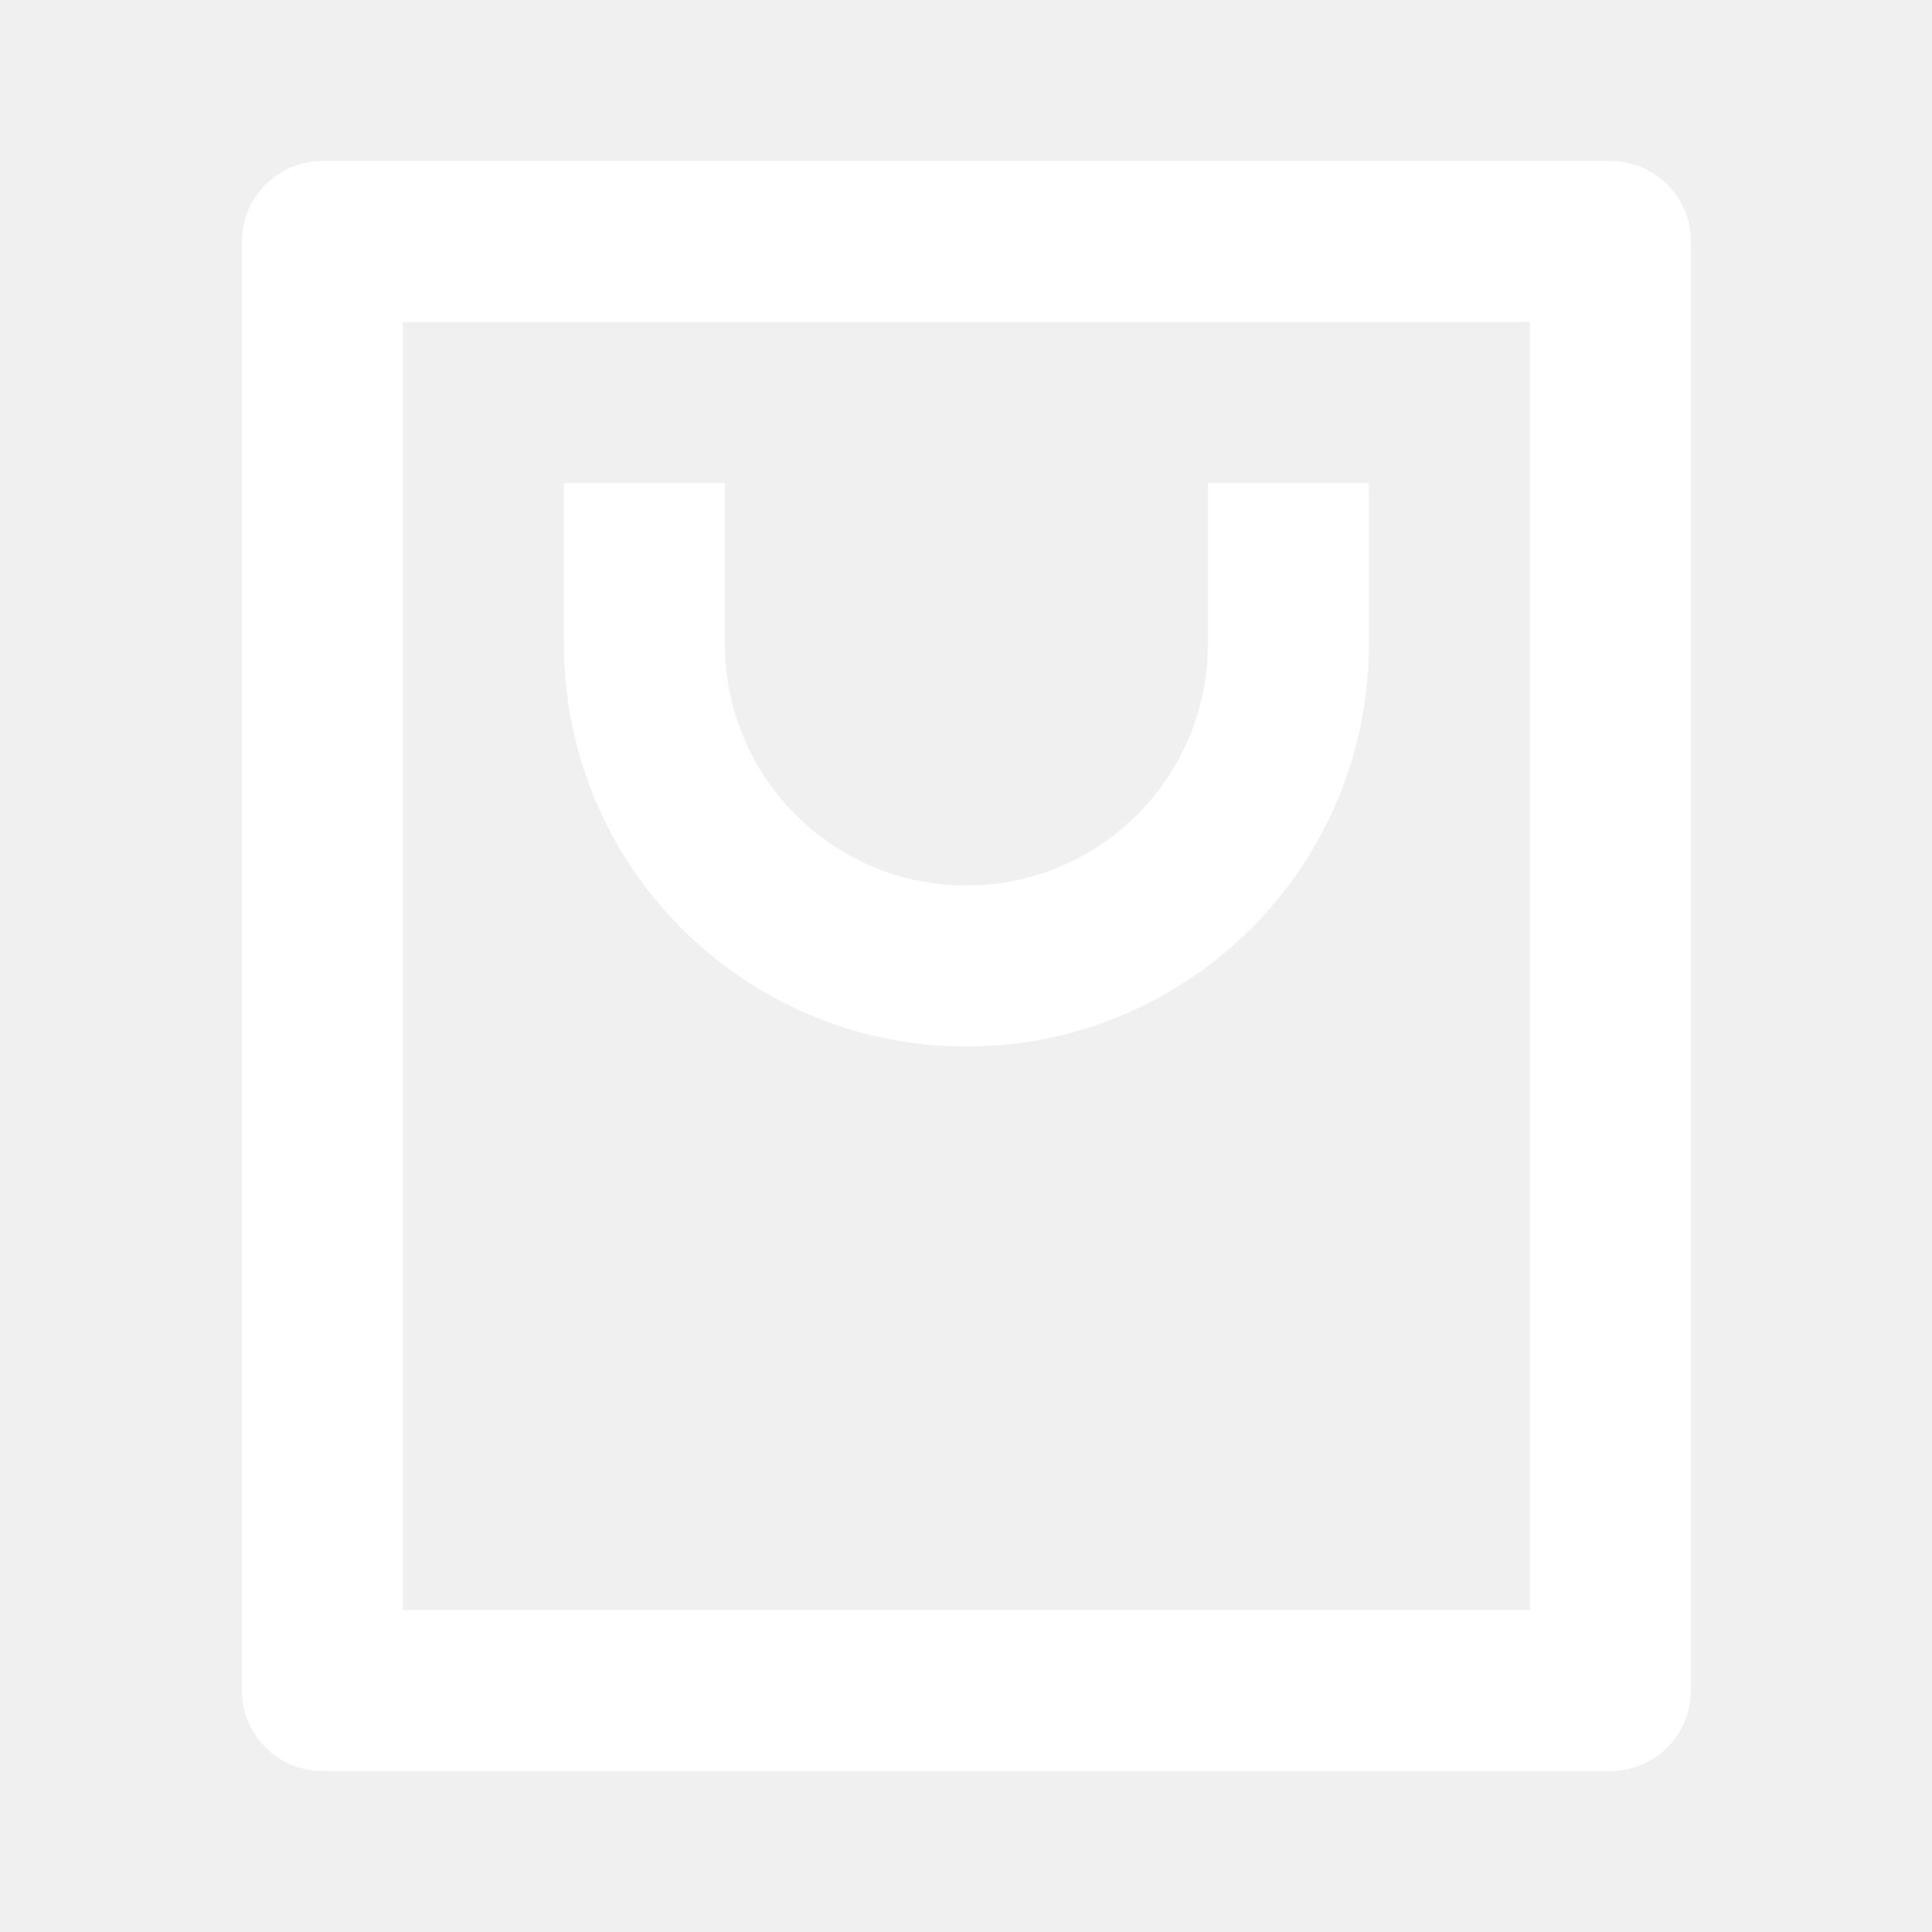
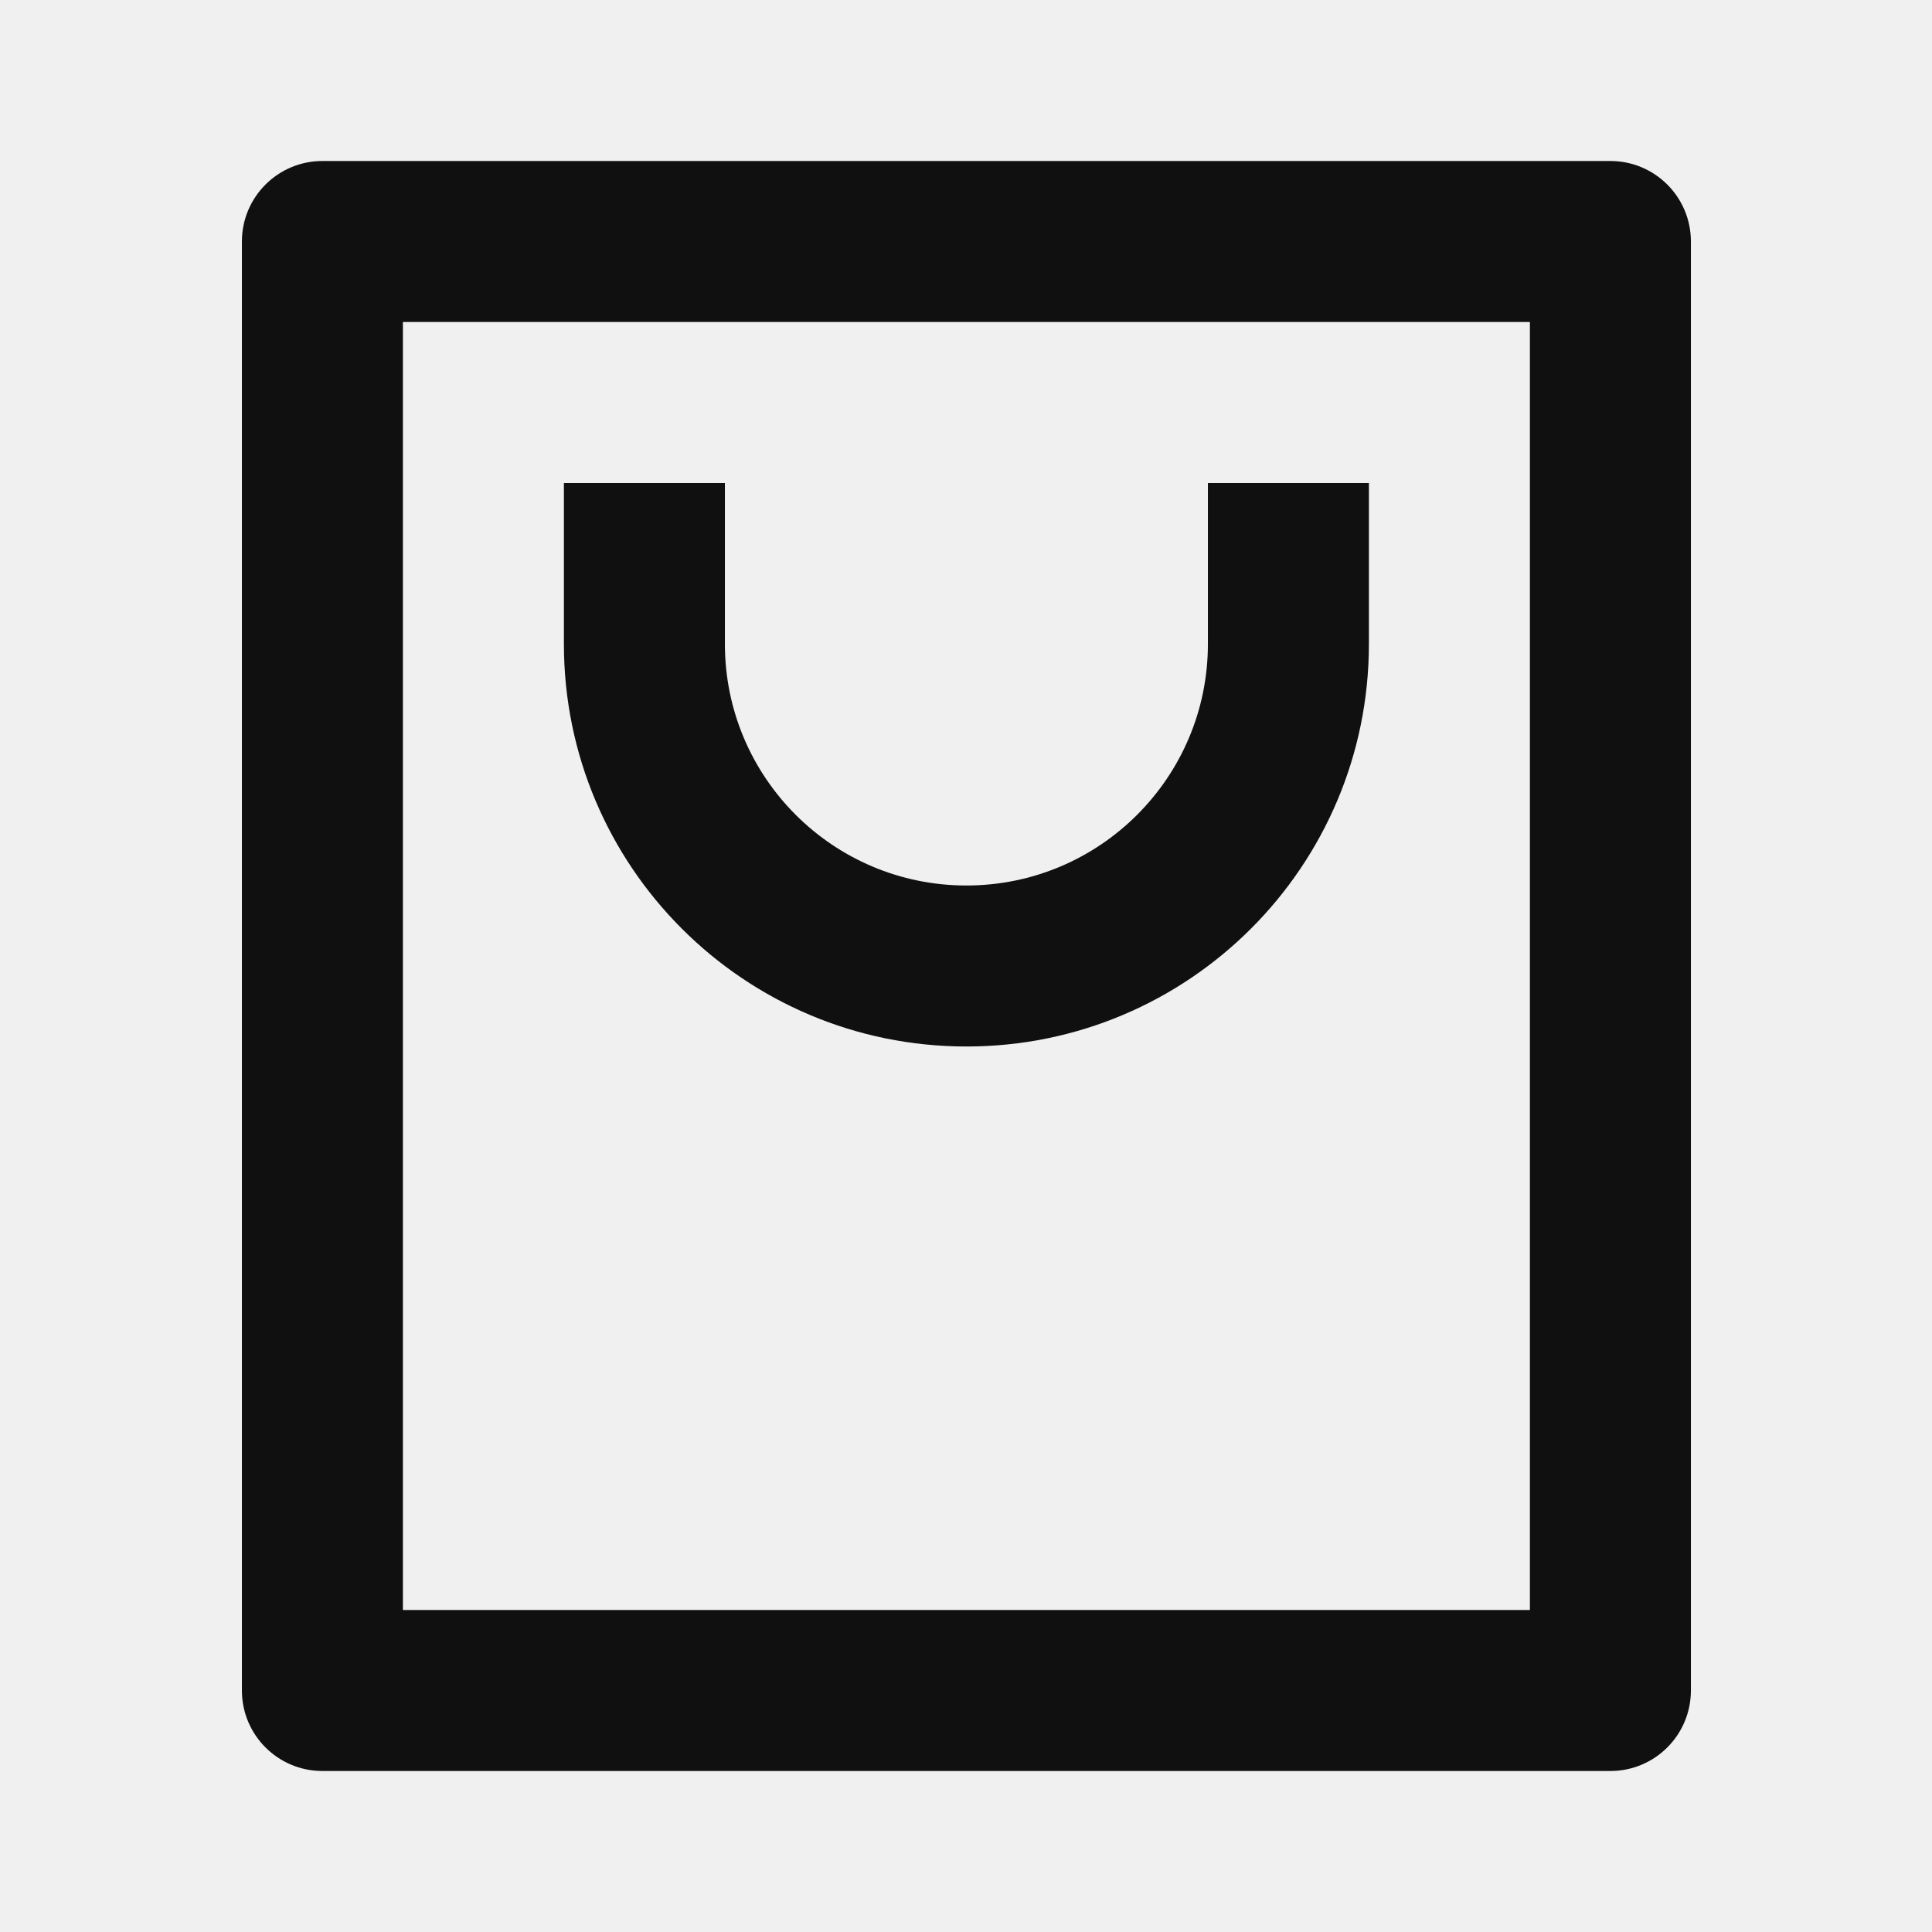
<svg xmlns="http://www.w3.org/2000/svg" width="1em" height="1em" viewBox="0 0 24 24">
-   <path fill="#fff" d="M20.005 22h-16a1 1 0 0 1-1-1V3a1 1 0 0 1 1-1h16a1 1 0 0 1 1 1v18a1 1 0 0 1-1 1m-1-2V4h-14v16zm-10-14v2a3 3 0 1 0 6 0V6h2v2a5 5 0 0 1-10 0V6z" />
+   <path fill="#101010" d="M20.005 22h-16a1 1 0 0 1-1-1V3a1 1 0 0 1 1-1h16a1 1 0 0 1 1 1v18a1 1 0 0 1-1 1m-1-2V4h-14v16zm-10-14v2a3 3 0 1 0 6 0V6h2v2a5 5 0 0 1-10 0V6z" />
</svg>
